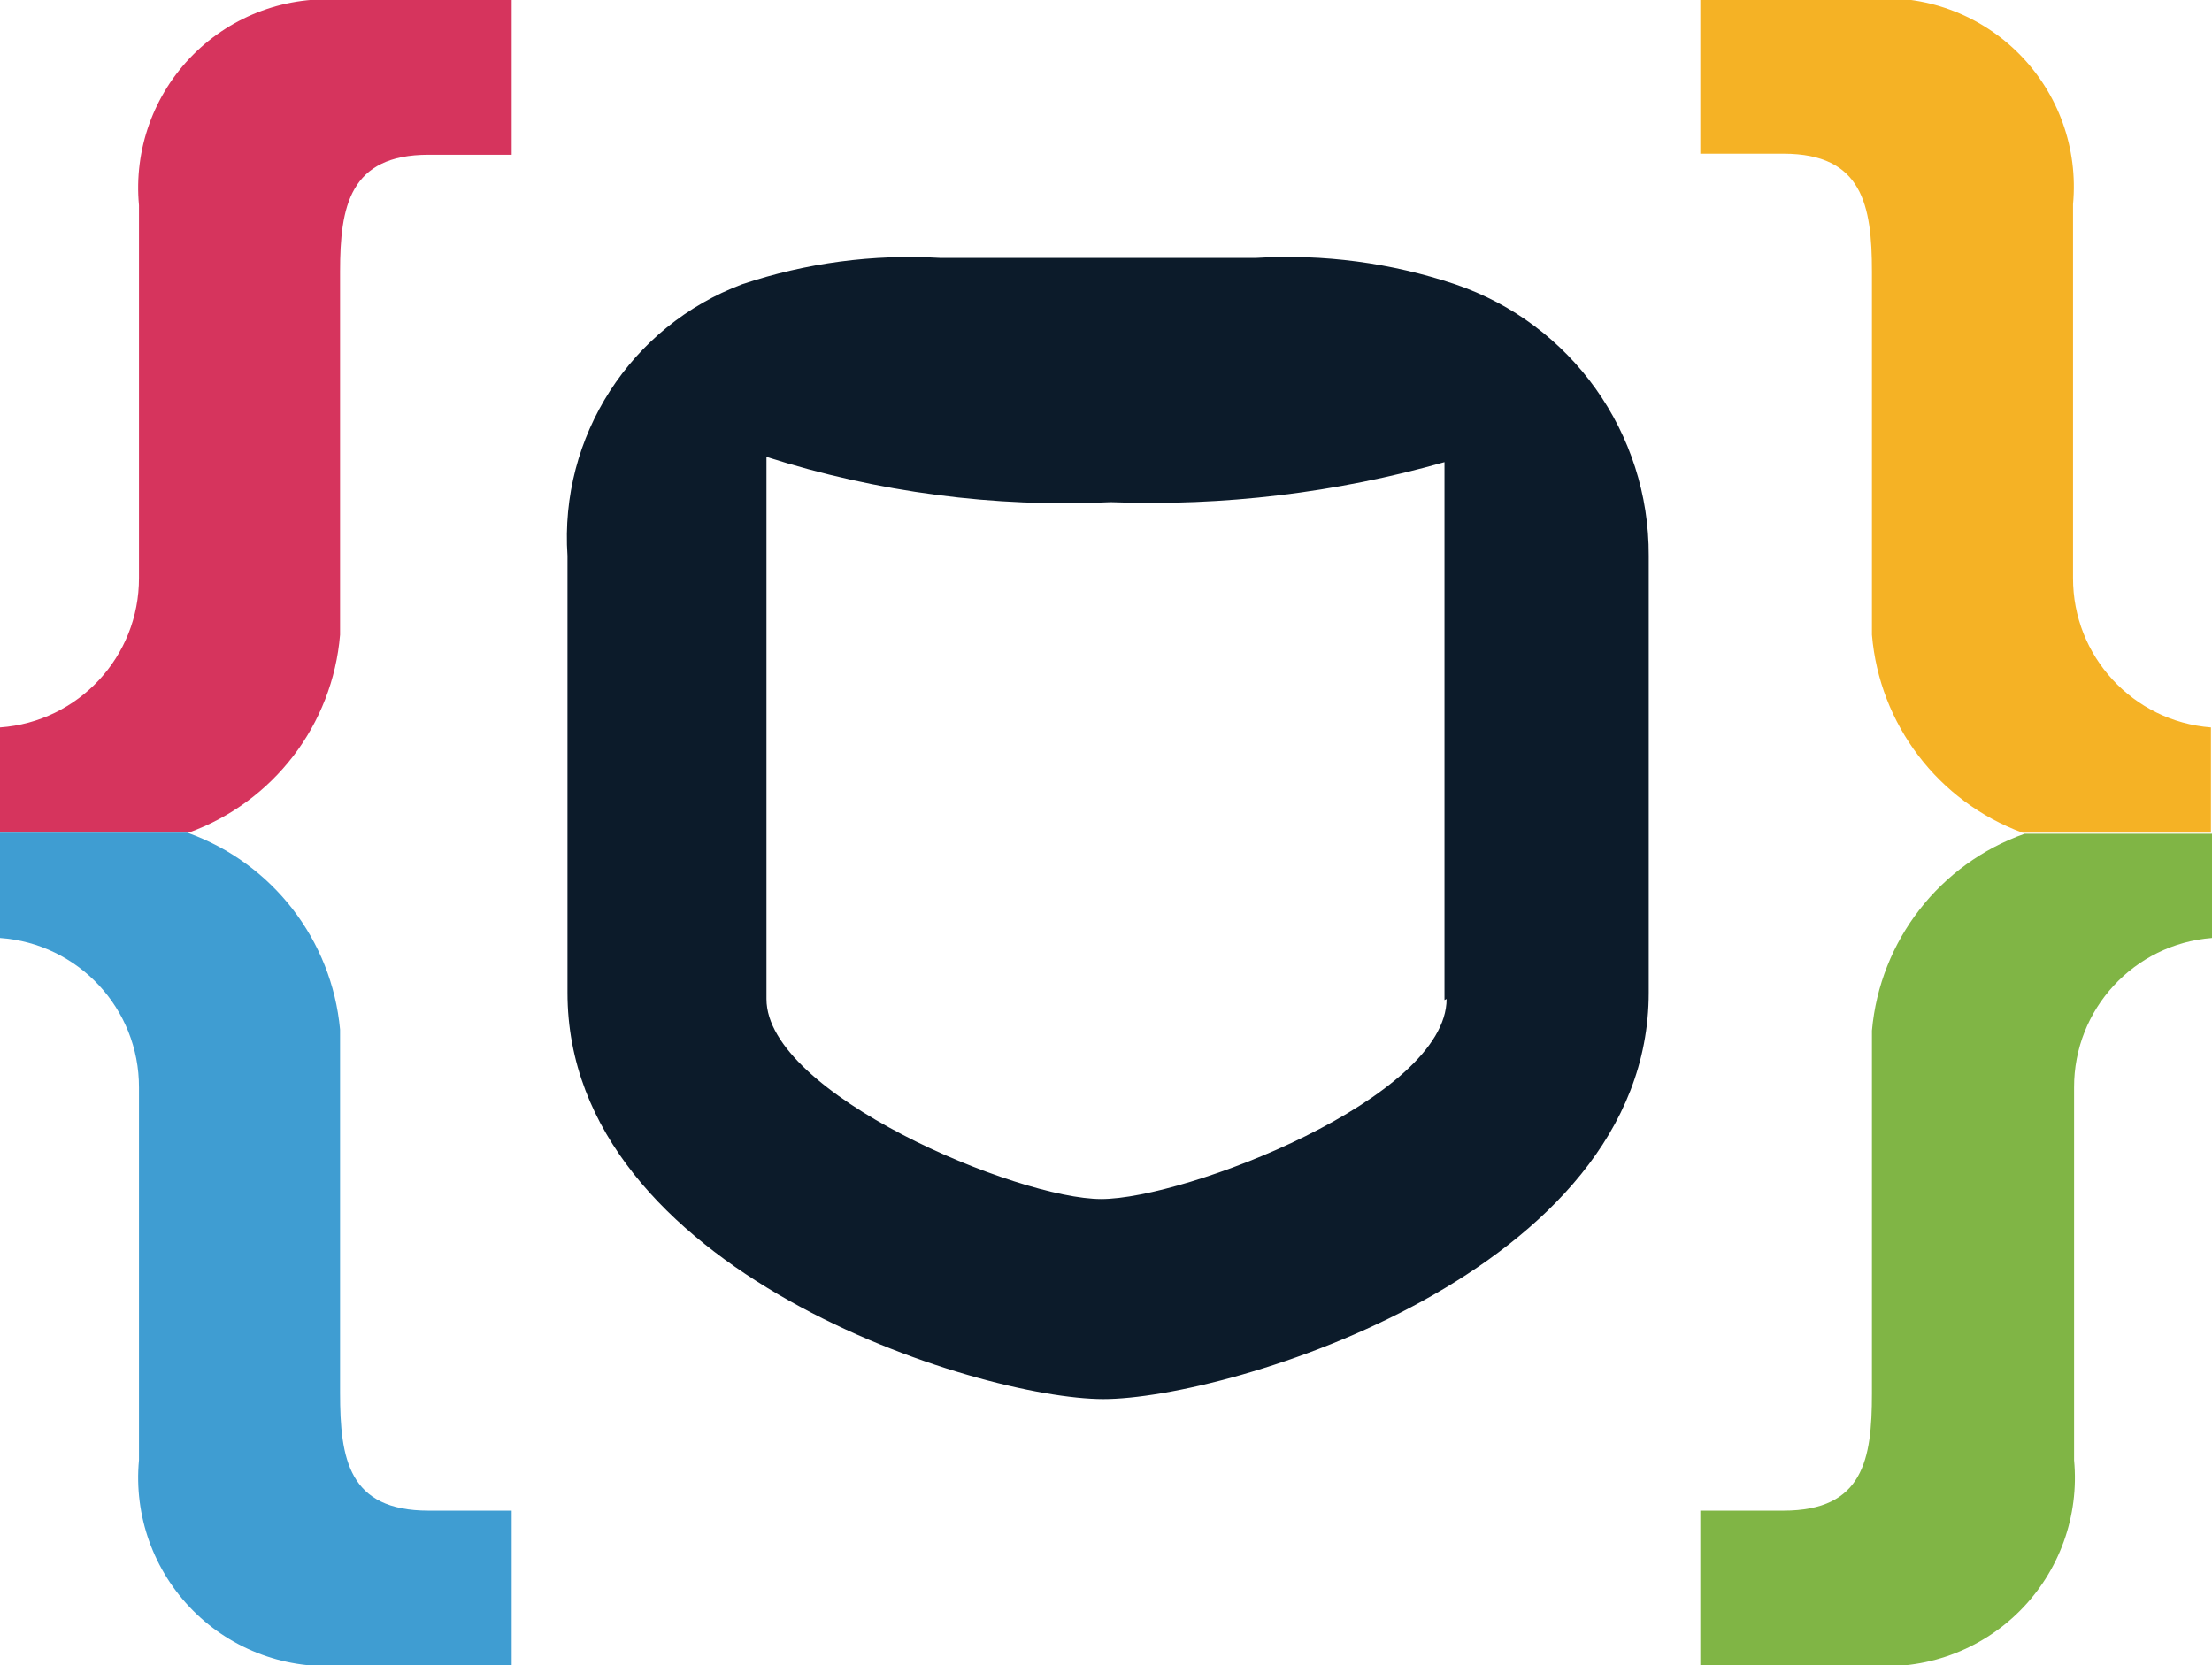
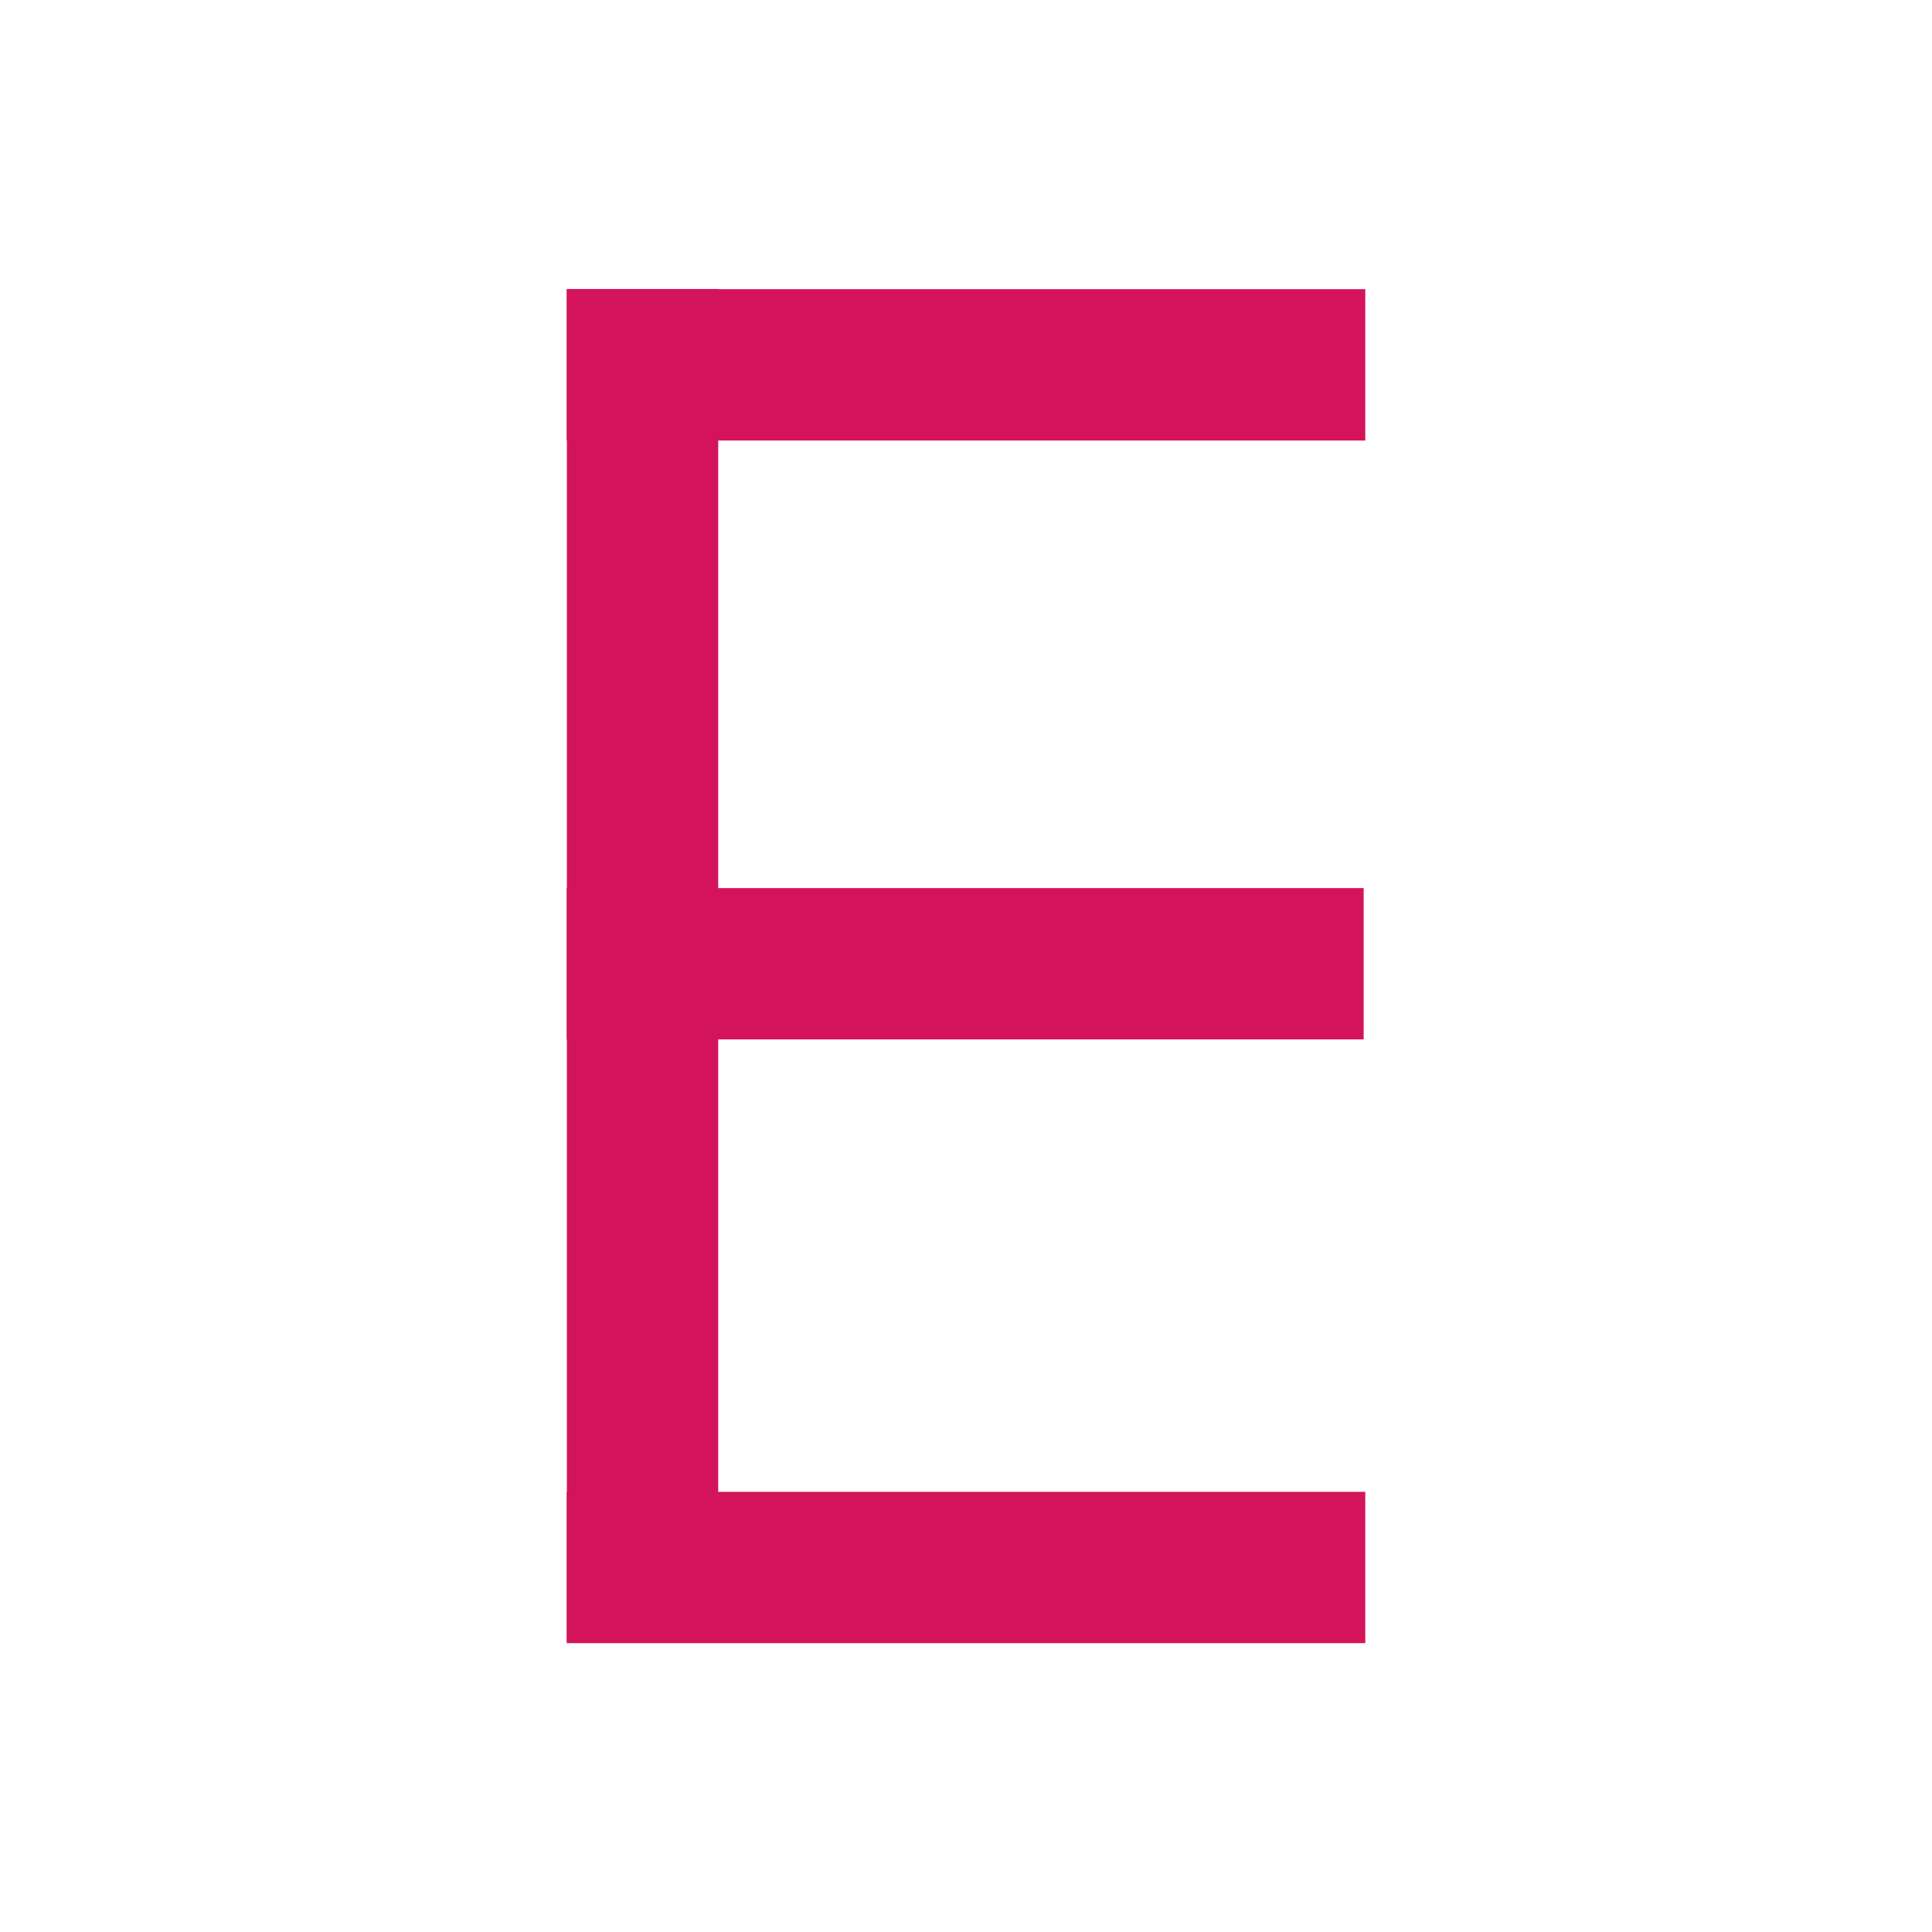
- <svg xmlns="http://www.w3.org/2000/svg" id="Layer_1" data-name="Layer 1" viewBox="0 0 21.01 15.81">
-   <defs>
-     <style>.cls-1{fill:#80b545;}.cls-2{fill:#f5b225;}.cls-3{fill:#d6345d;}.cls-4{fill:#3f9dd2;}.cls-5{fill:#0c1b2a;}</style>
-   </defs>
-   <path class="cls-1" d="M510.38,400.42a1.42,1.42,0,0,0-1.31,1.42v3.54a1.79,1.79,0,0,1-1.95,1.95h-1.6v-1.47h0.79c0.76,0,.84-0.49.84-1.11v-3.45a2.19,2.19,0,0,1,1.45-1.87h1.79v1Z" transform="translate(-489.37 -391.51)" />
-   <path class="cls-2" d="M507.15,397.54v-3.45c0-.63-0.09-1.12-0.84-1.12h-0.79v-1.47h1.6a1.79,1.79,0,0,1,1.94,1.95V397a1.42,1.42,0,0,0,1.31,1.42v1h-1.79A2.2,2.2,0,0,1,507.15,397.54Z" transform="translate(-489.37 -391.51)" />
-   <path class="cls-3" d="M492.6,397.54v-3.45c0-.62.09-1.11,0.84-1.11h0.79v-1.47h-1.6a1.79,1.79,0,0,0-1.94,1.95V397a1.42,1.42,0,0,1-1.32,1.42v1h1.79A2.19,2.19,0,0,0,492.6,397.54Z" transform="translate(-489.37 -391.51)" />
-   <path class="cls-4" d="M489.37,400.42a1.42,1.42,0,0,1,1.32,1.42v3.54a1.79,1.79,0,0,0,1.94,1.95h1.6v-1.47h-0.79c-0.76,0-.84-0.49-0.84-1.12v-3.45a2.2,2.2,0,0,0-1.45-1.87h-1.79v1Z" transform="translate(-489.37 -391.51)" />
-   <path class="cls-5" d="M503.19,394.21a5,5,0,0,0-1.89-.25h-3a5,5,0,0,0-1.88.25,2.57,2.57,0,0,0-1.66,2.58v4.15c0,2.65,3.91,3.86,5.09,3.86s5.18-1.2,5.18-3.86v-4.15A2.71,2.71,0,0,0,503.19,394.21ZM503.11,401c0,0.94-2.48,1.9-3.28,1.9s-3.18-1-3.18-1.9v-5c0-.06,0-0.1,0-0.15a9.31,9.31,0,0,0,3.27.43,10.21,10.21,0,0,0,3.17-.38s0,0.07,0,.11v5Z" transform="translate(-489.37 -391.51)" />
+ <svg xmlns="http://www.w3.org/2000/svg" version="1.1" id="Layer_1" x="0px" y="0px" viewBox="0 0 600 600" style="enable-background:new 0 0 600 600;" xml:space="preserve">
+   <style type="text/css">
+ 	.st0{fill:none;}
+ 	.st1{fill:#D4145A;}
+ </style>
+   <rect x="104.9" y="85.8" class="st0" width="390.3" height="428.4" />
+   <g>
+     <rect x="176" y="463.3" class="st1" width="248" height="47" />
+     <g>
+       <rect x="176" y="275.8" class="st1" width="247.5" height="47" />
+       <rect x="176" y="89.8" class="st1" width="248" height="47" />
+       <rect x="-10.5" y="276.3" transform="matrix(4.799989e-11 -1 1 4.799989e-11 -100.25 499.25)" class="st1" width="420" height="47" />
+     </g>
+   </g>
</svg>
